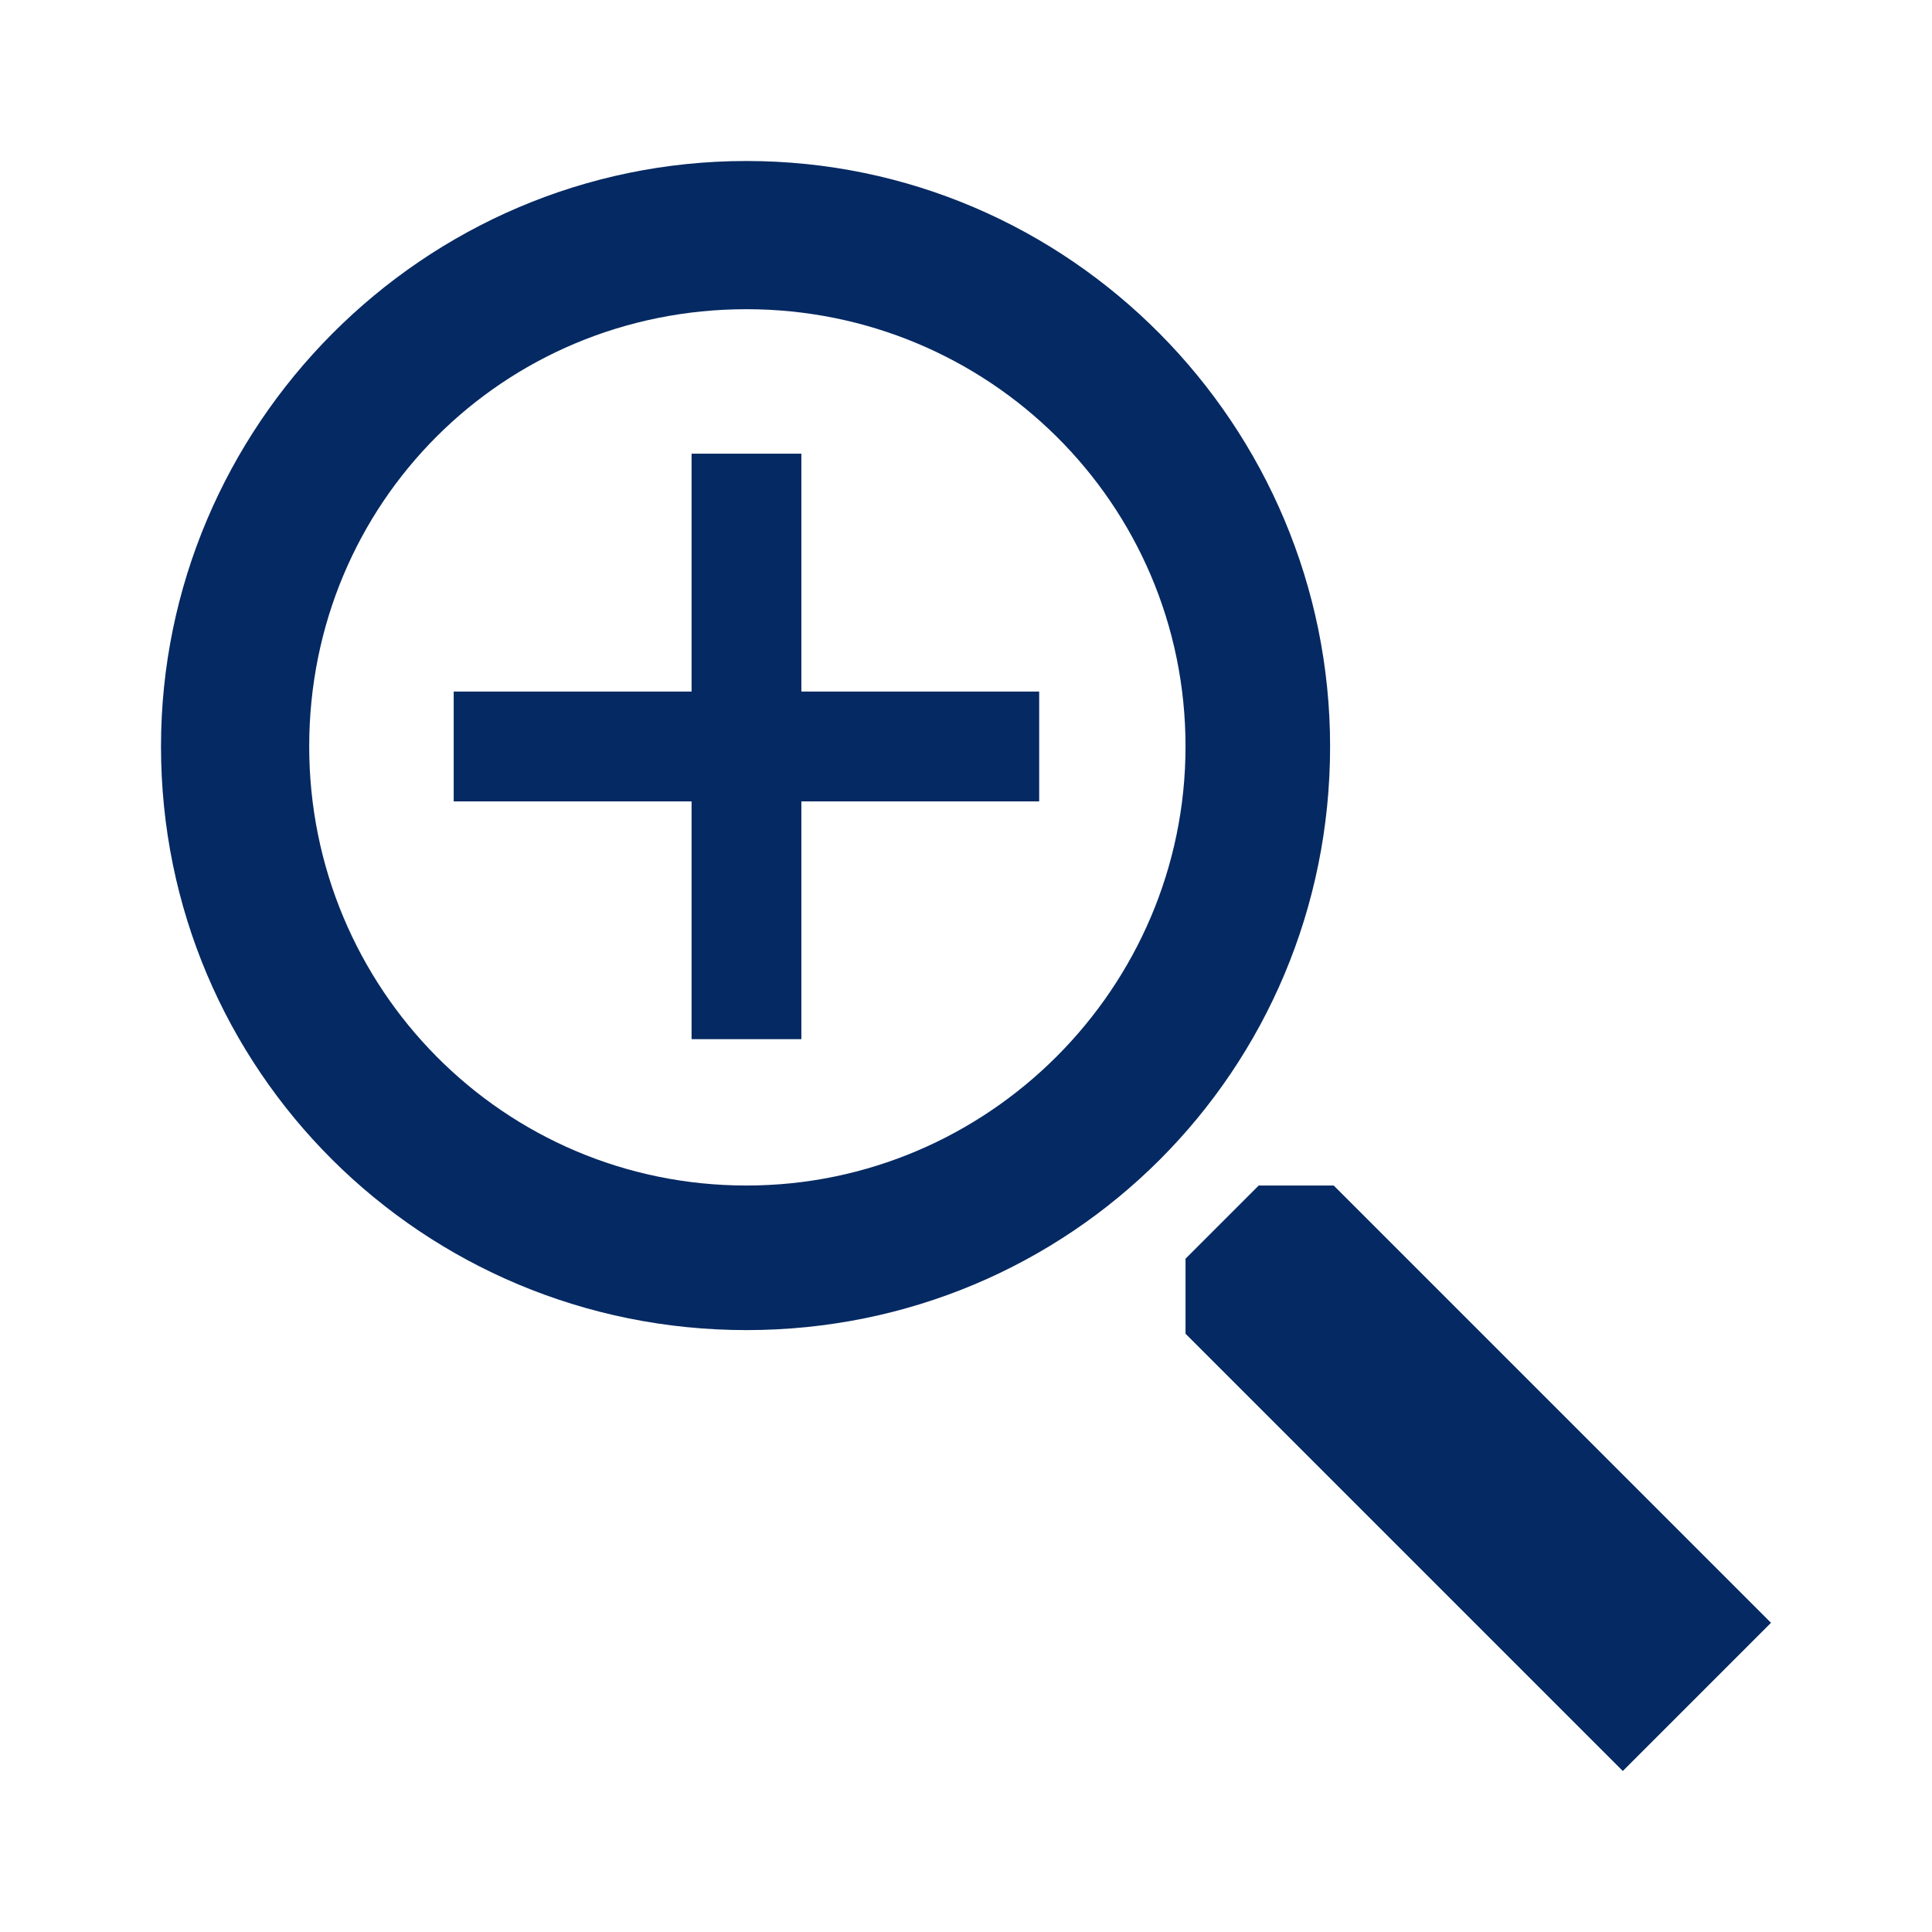
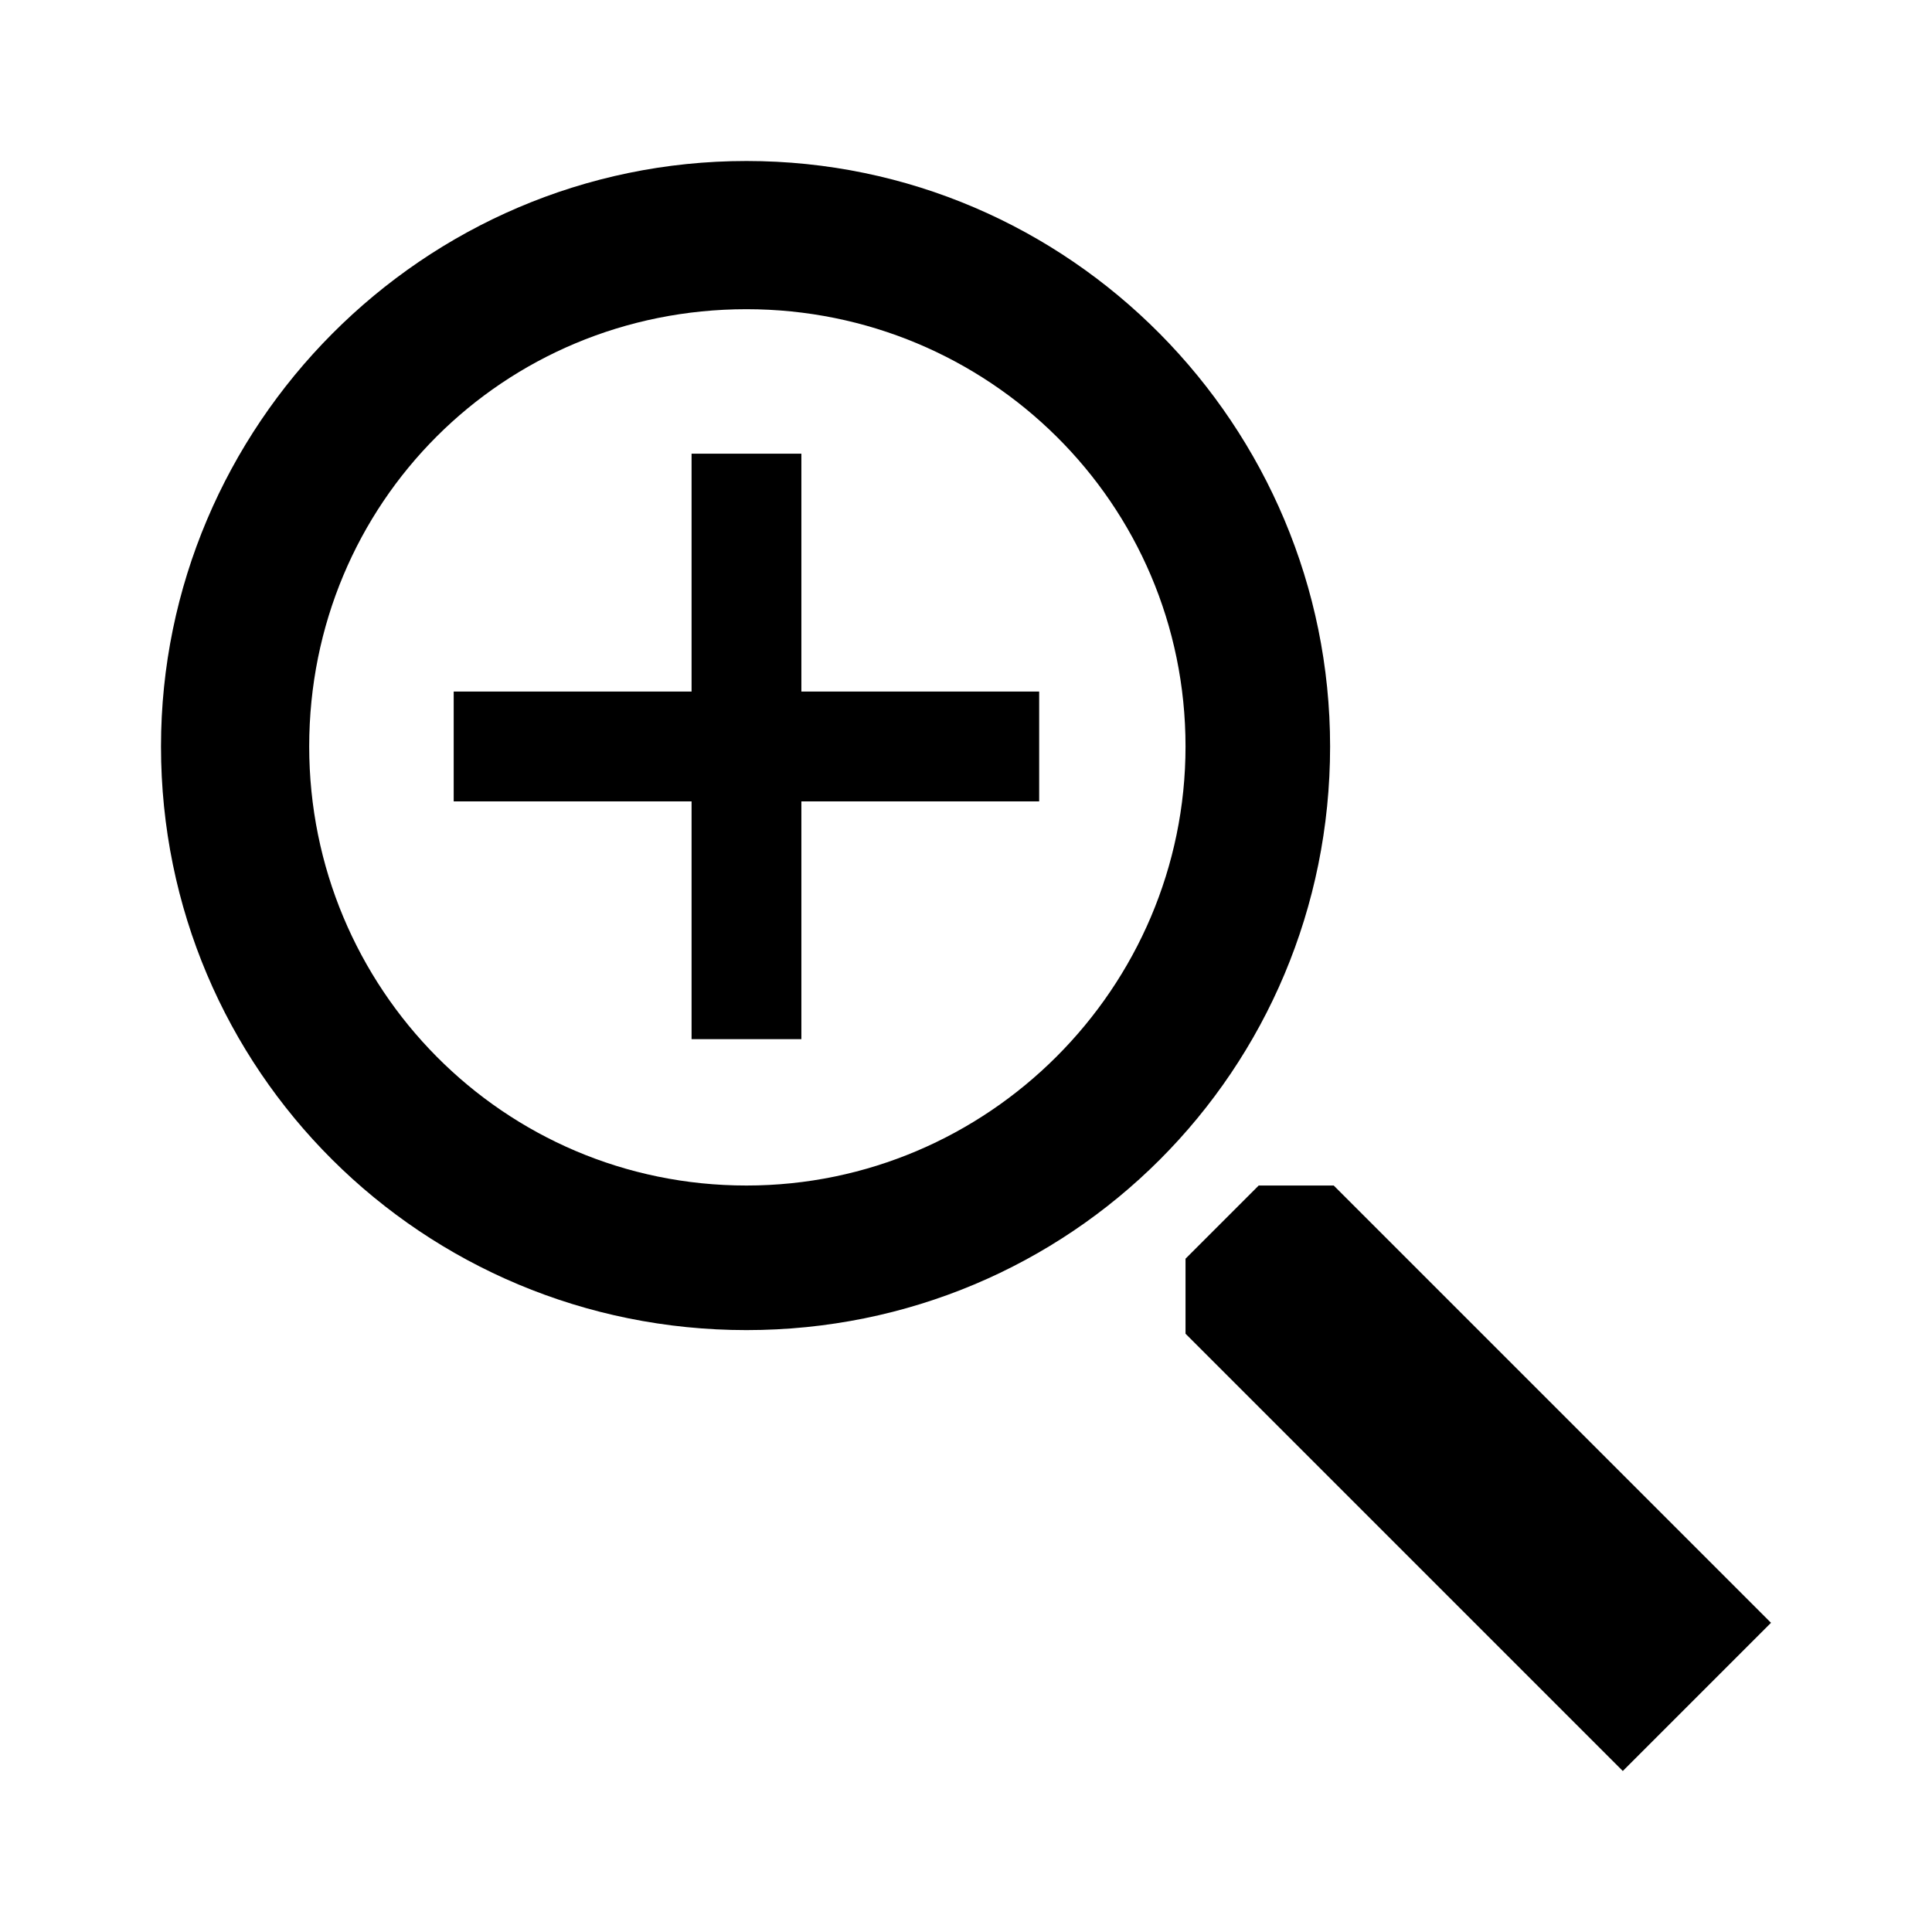
- <svg xmlns="http://www.w3.org/2000/svg" width="24" height="24" viewBox="0 0 24 24" fill="none">
-   <path fill-rule="evenodd" clip-rule="evenodd" d="M9.273 2C13.296 2 16.523 5.295 16.523 9.273C16.523 13.296 13.296 16.523 9.273 16.523C5.25 16.523 2 13.296 2 9.273C2 5.295 5.25 2 9.273 2ZM9.273 3.841C6.25 3.841 3.841 6.25 3.841 9.273C3.841 12.273 6.25 14.727 9.273 14.727C12.273 14.727 14.727 12.273 14.727 9.273C14.727 6.25 12.273 3.841 9.273 3.841ZM8.591 5.636H9.955V8.591H12.909V9.955H9.955V12.909H8.591V9.955H5.636V8.591H8.591V5.636ZM16.568 14.727L22 20.159L20.159 22L14.727 16.568V15.636L15.636 14.727H16.568Z" fill="#052962" />
+ <svg xmlns="http://www.w3.org/2000/svg" viewBox="0 0 24 24">
+   <path fill-rule="evenodd" clip-rule="evenodd" d="M9.273 2C13.296 2 16.523 5.295 16.523 9.273C16.523 13.296 13.296 16.523 9.273 16.523C5.25 16.523 2 13.296 2 9.273C2 5.295 5.25 2 9.273 2ZM9.273 3.841C6.25 3.841 3.841 6.25 3.841 9.273C3.841 12.273 6.25 14.727 9.273 14.727C12.273 14.727 14.727 12.273 14.727 9.273C14.727 6.25 12.273 3.841 9.273 3.841ZM8.591 5.636H9.955V8.591H12.909V9.955H9.955V12.909H8.591V9.955H5.636V8.591H8.591V5.636ZM16.568 14.727L22 20.159L20.159 22L14.727 16.568V15.636L15.636 14.727H16.568Z" />
</svg>
